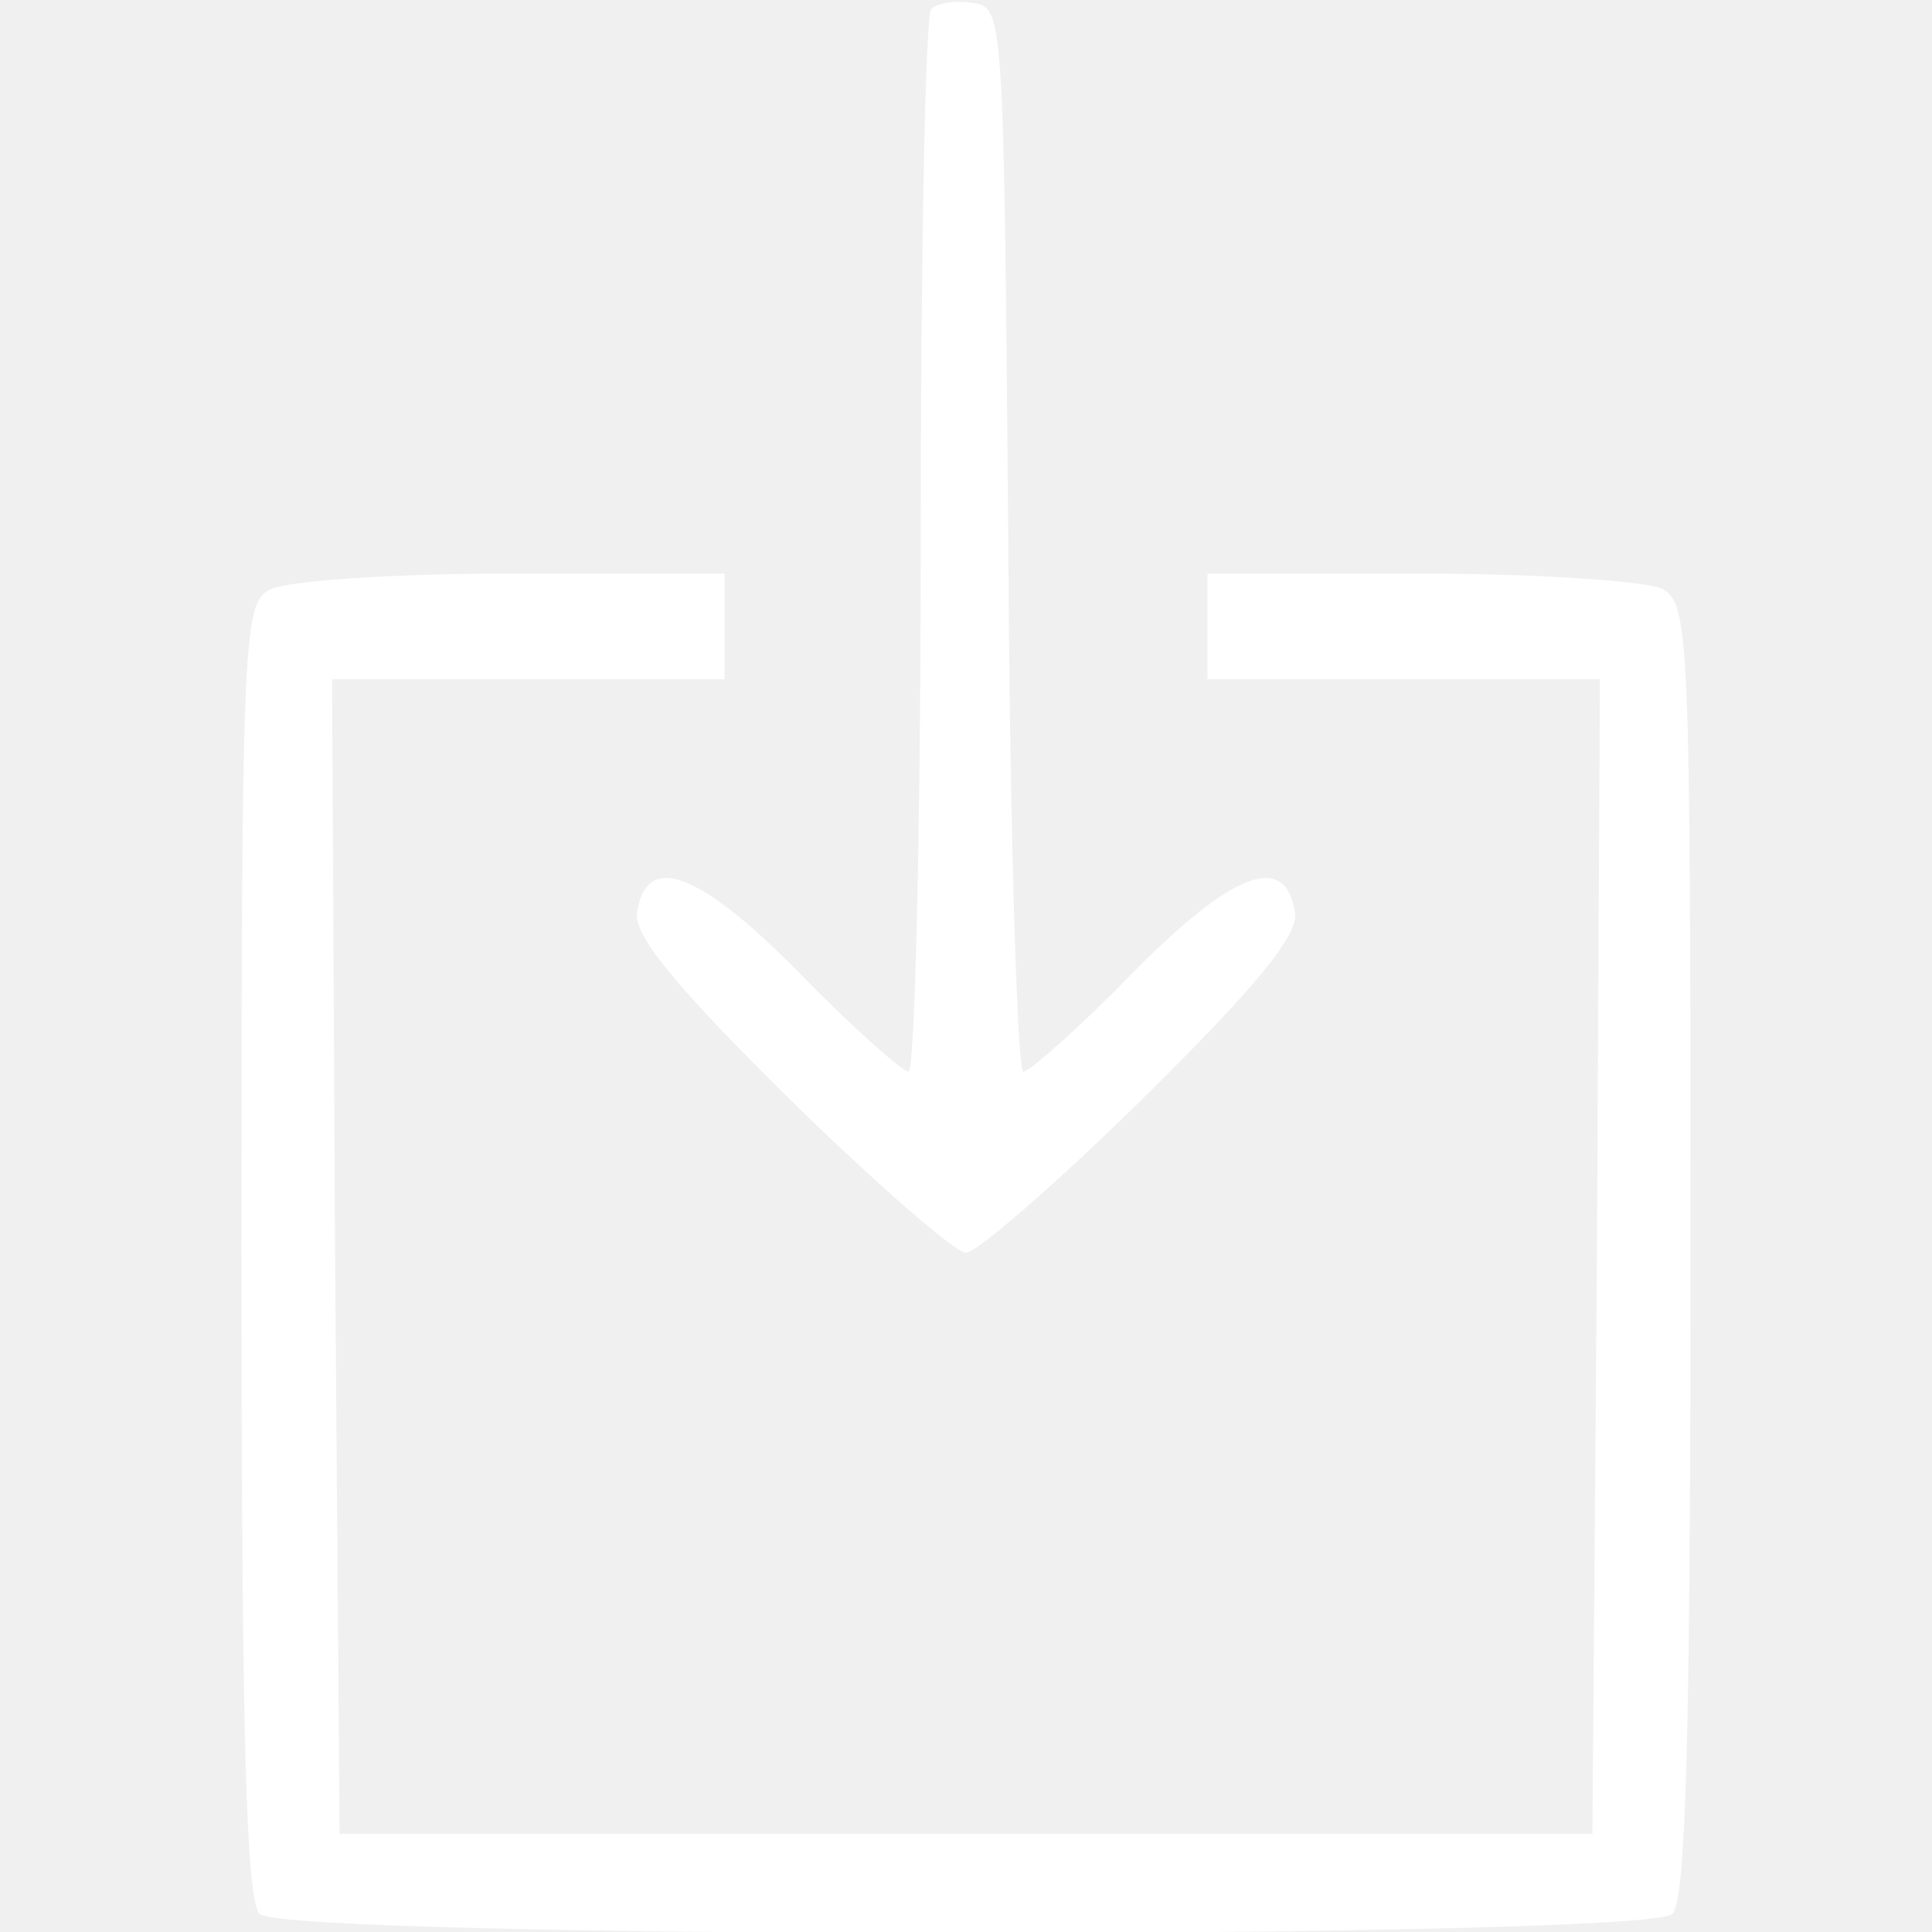
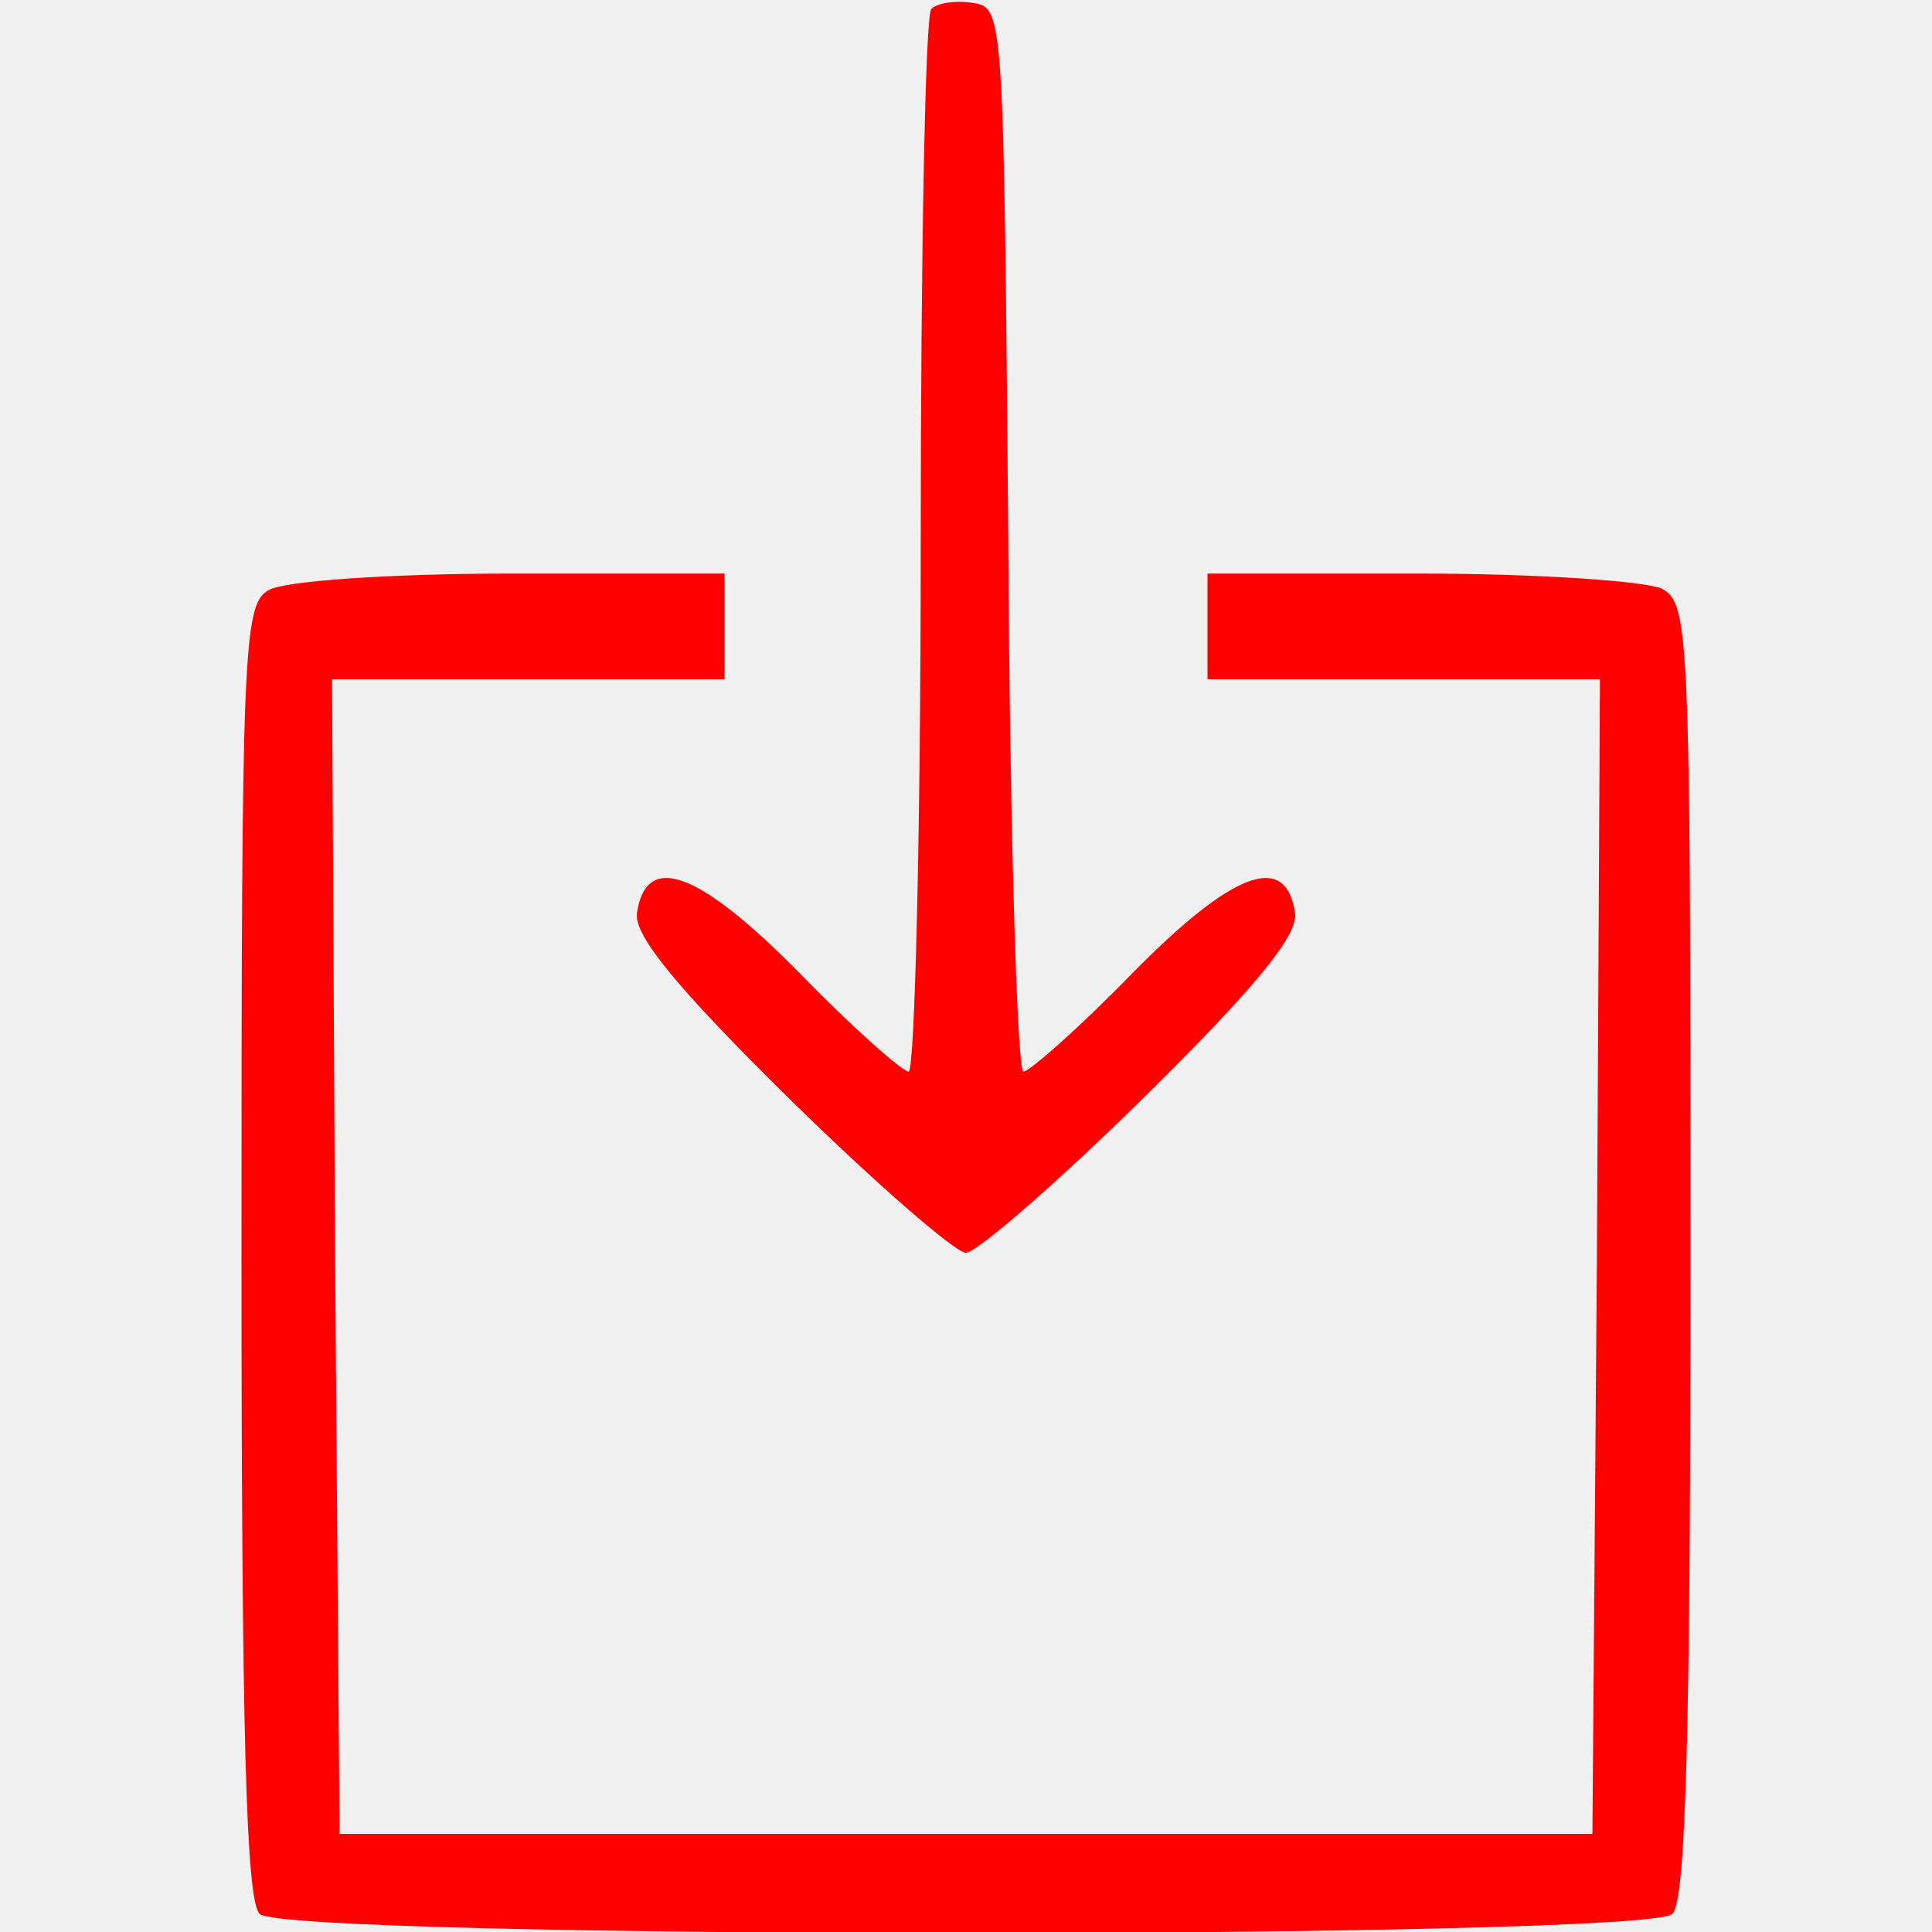
<svg xmlns="http://www.w3.org/2000/svg" width="80" height="80" viewBox="0 0 80 80" fill="none">
-   <g clip-path="url(#clip0_159_7)">
-     <path d="M38.562 0.375C38.312 0.625 38.125 10.625 38.125 22.625C38.125 34.562 37.875 44.375 37.625 44.375C37.375 44.375 35.312 42.562 33.125 40.312C28.937 36.062 26.75 35.25 26.375 37.812C26.25 38.75 28.062 40.938 32.687 45.5C36.25 49 39.562 51.875 40 51.875C40.437 51.875 43.75 49 47.312 45.5C51.937 40.938 53.75 38.75 53.625 37.812C53.25 35.25 51.062 36.062 46.875 40.312C44.687 42.562 42.625 44.375 42.375 44.375C42.125 44.375 41.812 34.438 41.75 22.312C41.562 0.687 41.562 0.312 40.312 0.125C39.562 -6.18398e-06 38.812 0.125 38.562 0.375Z" fill="white" />
-     <path d="M11.125 24.438C10.062 25 10 27 10 51.75C10 71.75 10.188 78.688 10.75 79.25C11.812 80.312 68.188 80.312 69.25 79.25C69.812 78.688 70 71.75 70 51.75C70 26 69.938 25 68.812 24.375C68.125 24.062 63.625 23.75 58.812 23.75H50V25.938V28.125H58.125H66.25L66.125 52L65.938 75.938H40H14.062L13.875 52L13.75 28.125H21.875H30V25.938V23.75H21.125C16.188 23.75 11.688 24.062 11.125 24.438Z" fill="white" />
+   <g clip-path="url(#clip0_162_9)">
+     <mask id="mask0_162_9" style="mask-type:luminance" maskUnits="userSpaceOnUse" x="0" y="0" width="80" height="80">
+       <path d="M80 0H0V80H80V0Z" fill="white" />
+     </mask>
+     <g mask="url(#mask0_162_9)">
+       <path d="M38.562 0.375C38.312 0.625 38.125 10.625 38.125 22.625C38.125 34.562 37.875 44.375 37.625 44.375C37.375 44.375 35.312 42.562 33.125 40.312C28.937 36.062 26.75 35.25 26.375 37.812C26.25 38.75 28.062 40.938 32.687 45.5C36.25 49 39.562 51.875 40 51.875C40.437 51.875 43.75 49 47.312 45.5C51.937 40.938 53.75 38.75 53.625 37.812C53.25 35.25 51.062 36.062 46.875 40.312C44.687 42.562 42.625 44.375 42.375 44.375C42.125 44.375 41.812 34.438 41.75 22.312C41.562 0.687 41.562 0.312 40.312 0.125C39.562 -3.42615e-05 38.812 0.125 38.562 0.375Z" fill="#FF0000" />
+       <path d="M11.125 24.438C10.062 25 10 27 10 51.75C10 71.75 10.188 78.688 10.75 79.25C11.812 80.312 68.188 80.312 69.25 79.25C69.812 78.688 70 71.75 70 51.75C70 26 69.938 25 68.812 24.375C68.125 24.062 63.625 23.75 58.812 23.75H50V25.938V28.125H58.125H66.25L66.125 52L65.938 75.938H40H14.062L13.875 52L13.75 28.125H21.875H30V25.938V23.75H21.125C16.188 23.75 11.688 24.062 11.125 24.438Z" fill="#FF0000" />
+     </g>
  </g>
  <defs>
-     <clipPath id="clip0_159_7">
+     <clipPath id="clip0_162_9">
      <rect width="80" height="80" fill="white" />
    </clipPath>
  </defs>
</svg>
